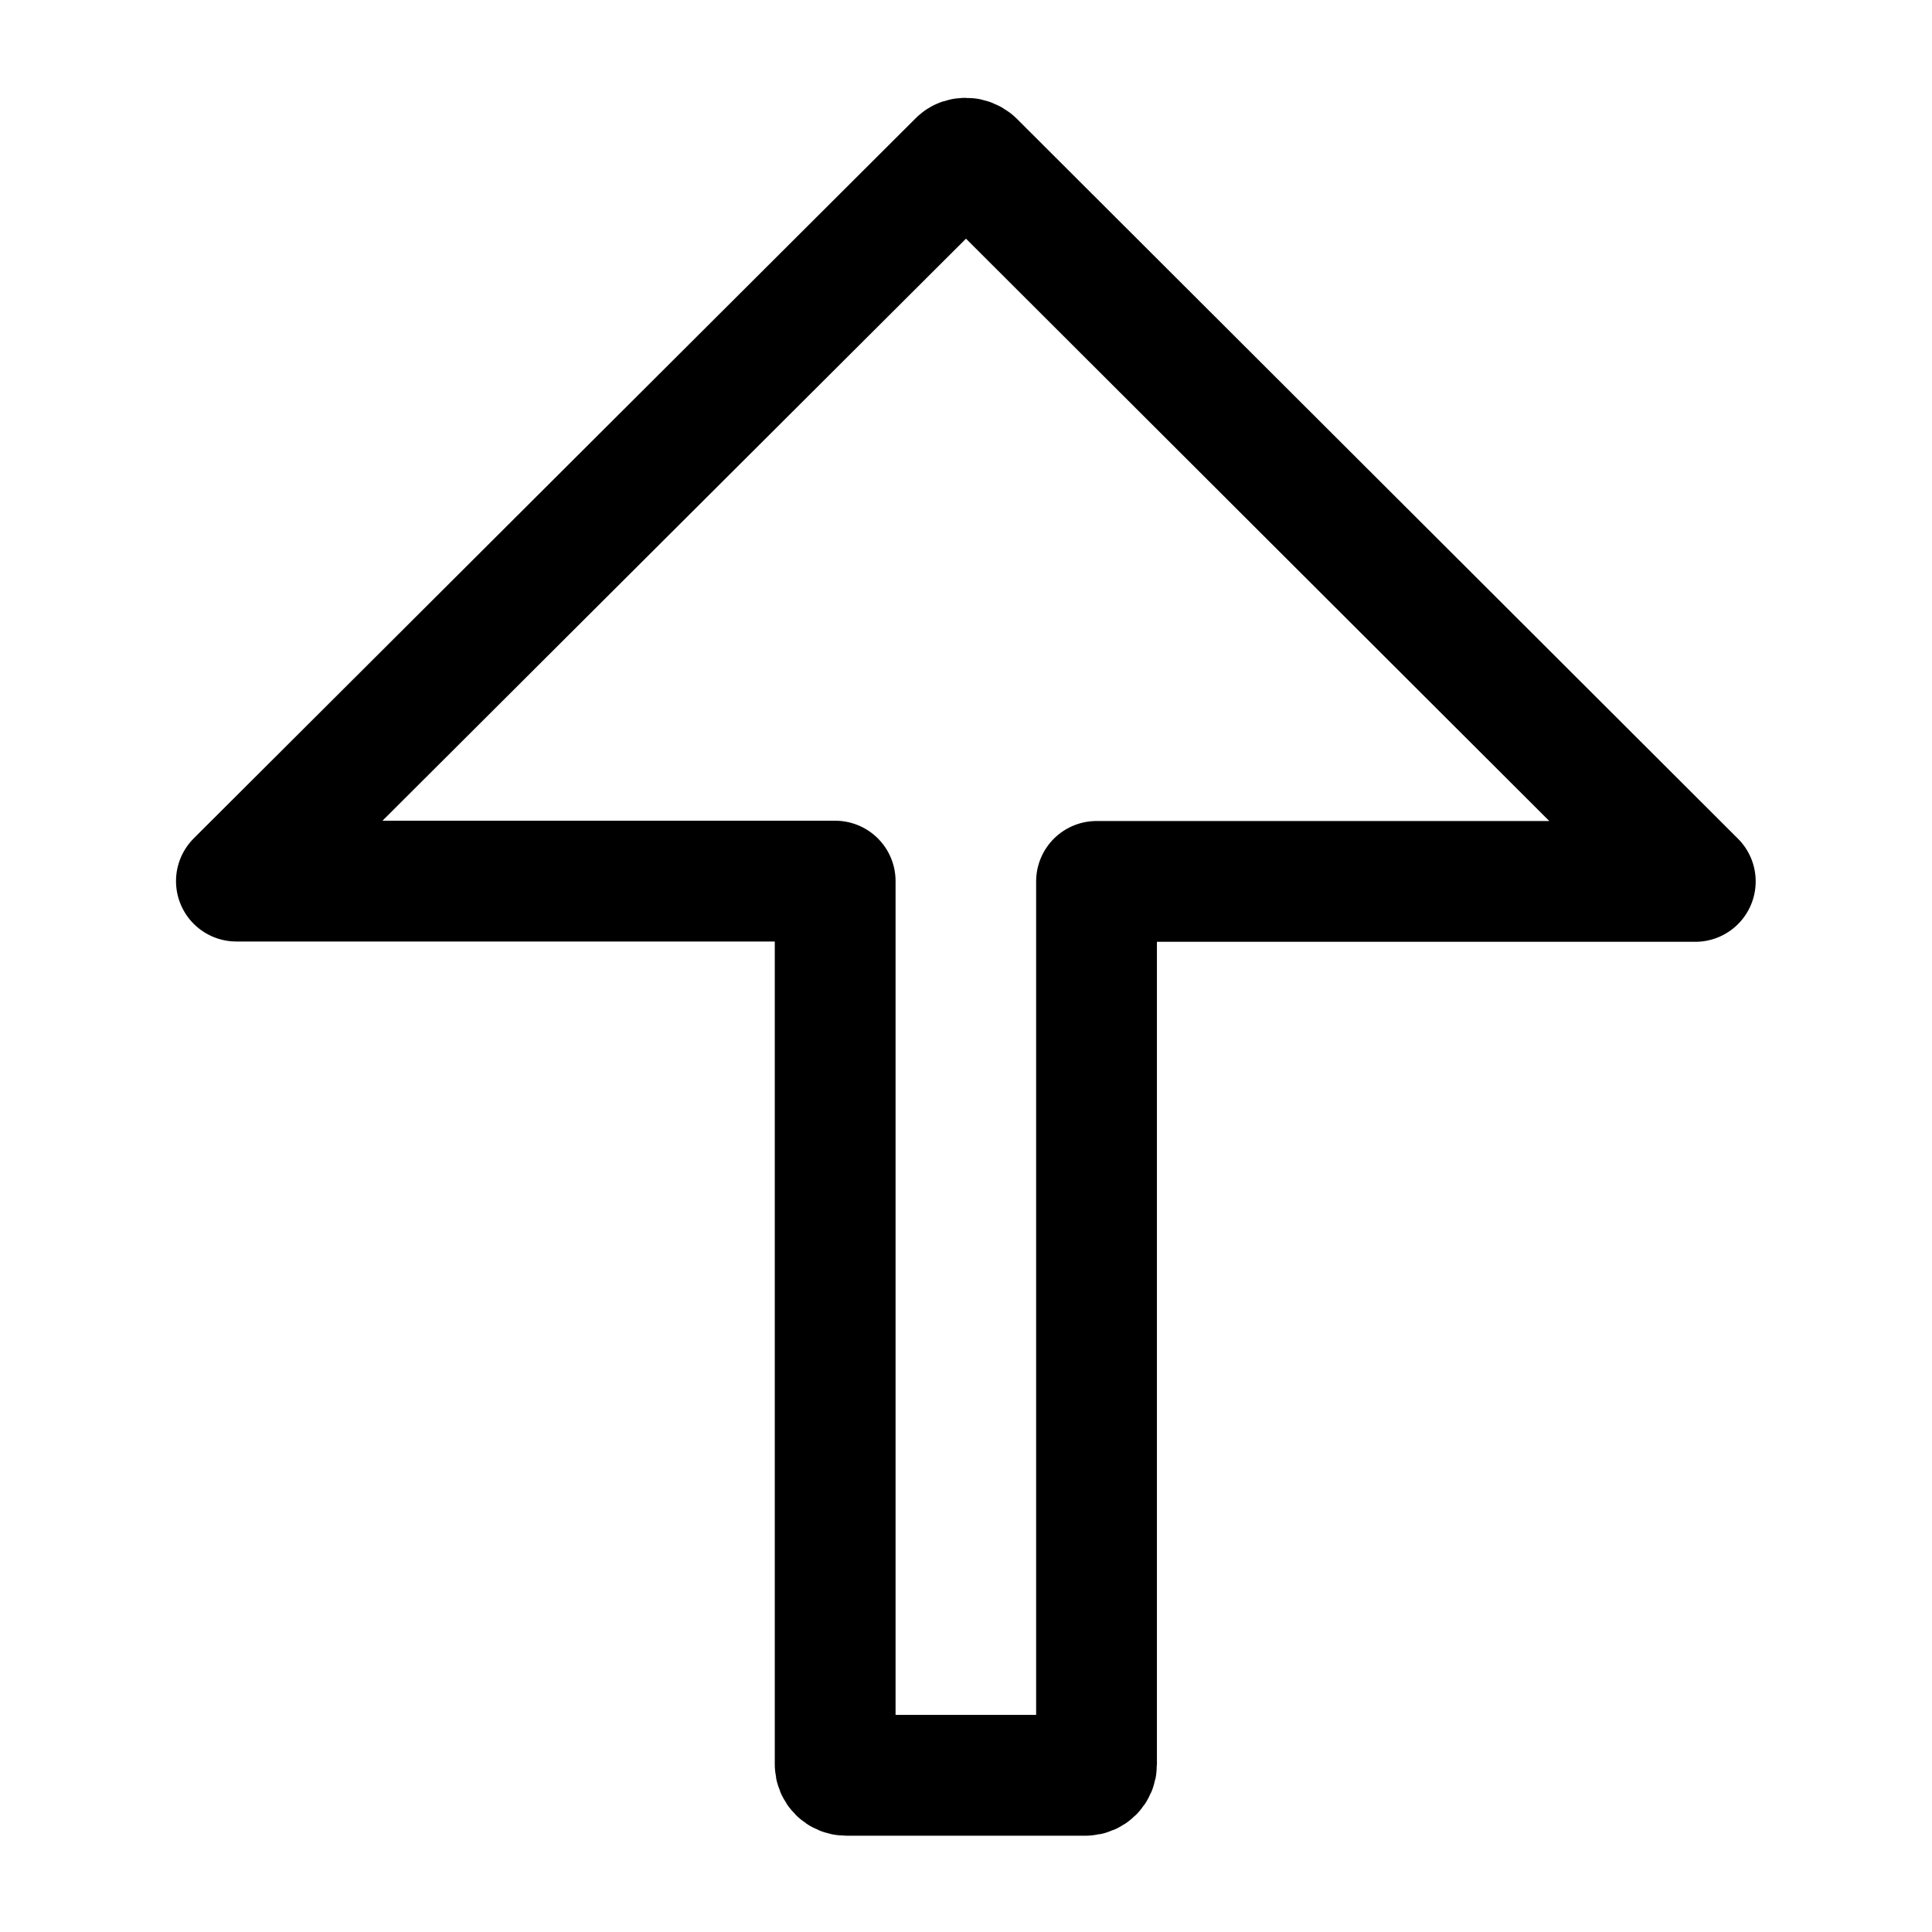
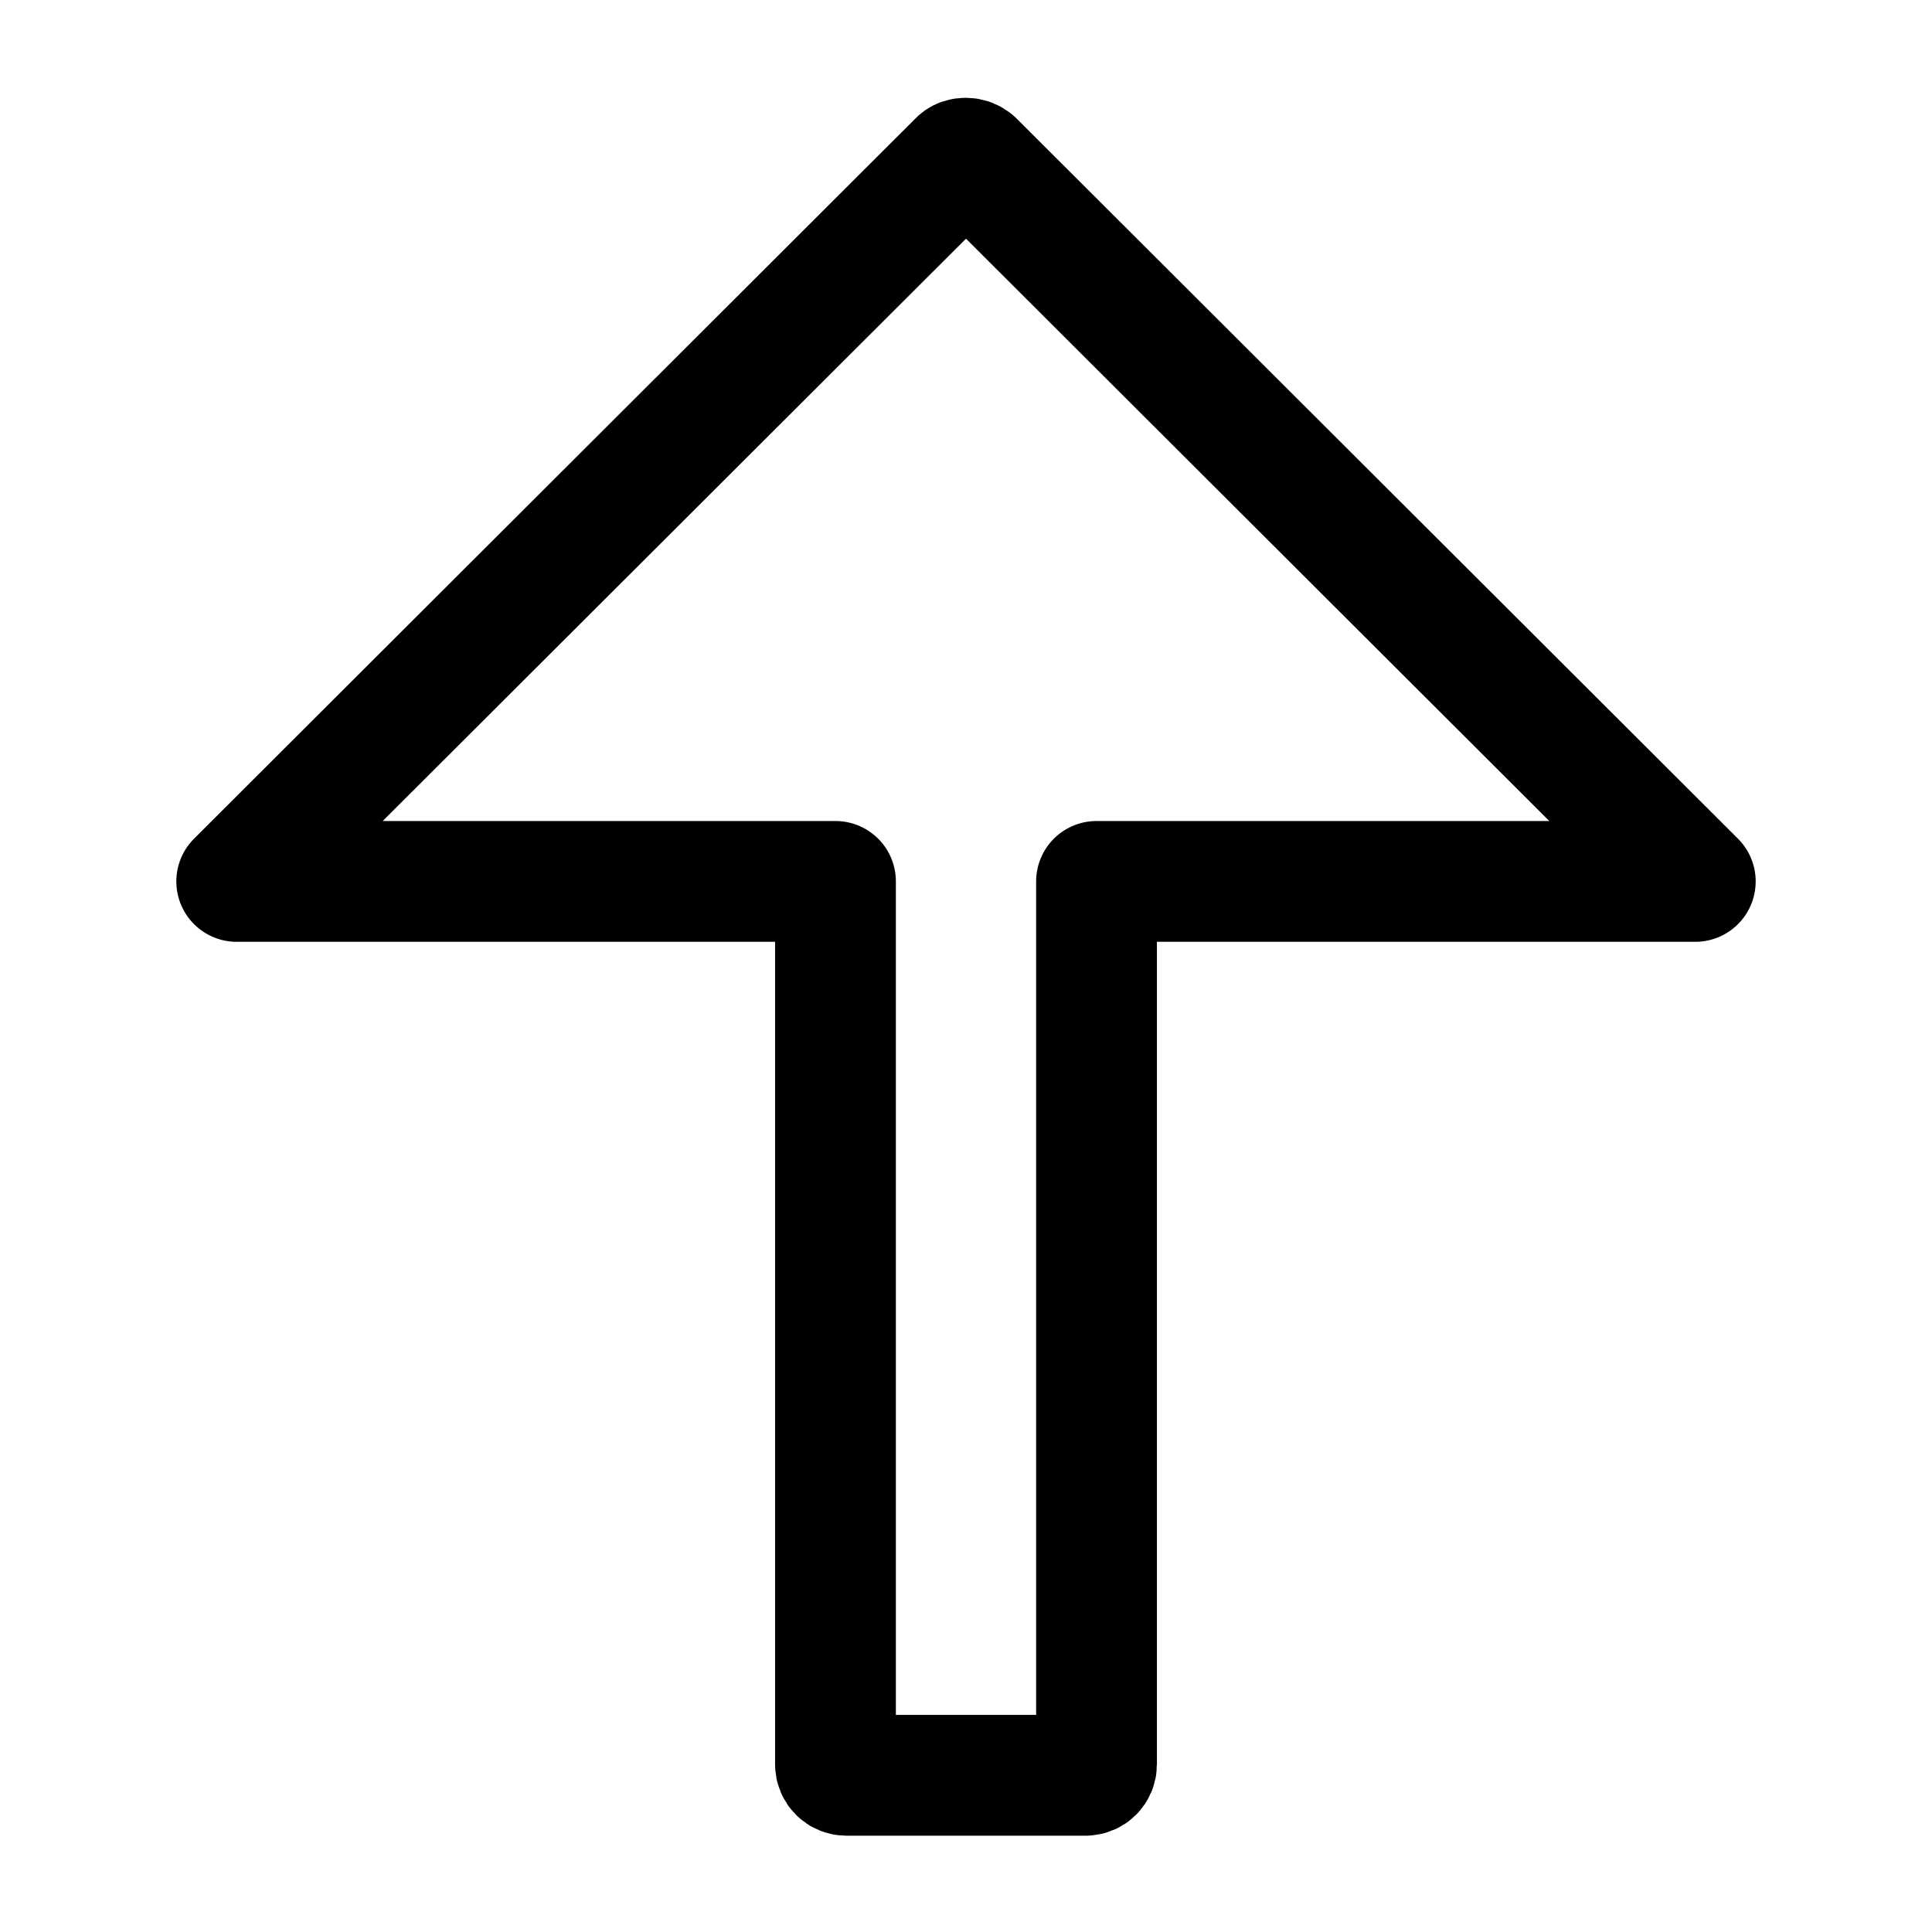
<svg xmlns="http://www.w3.org/2000/svg" width="24" height="24" viewBox="0 0 6.35 6.35">
-   <path d="M3.175.52c-.009 0-.019.002-.026.01l-2.372 2.366h1.968v2.903c0 .02.016.036.036.036h.787c.02 0 .036-.016.036-.036V2.897h1.968L3.201.53C3.194.524 3.184.52 3.175.52z" fill="none" stroke="#000" stroke-linejoin="round" stroke-width=".397" />
+   <path d="M3.175.52c-.01 0-.019.002-.026.01L.778 2.897h1.968v2.902c0 .02.016.036.036.036h.786c.02 0 .036-.016.036-.036V2.897h1.968L3.201.53a.04.04 0 0 0-.026-.01z" fill="none" stroke="#000" stroke-linejoin="round" stroke-width=".397" />
</svg>
